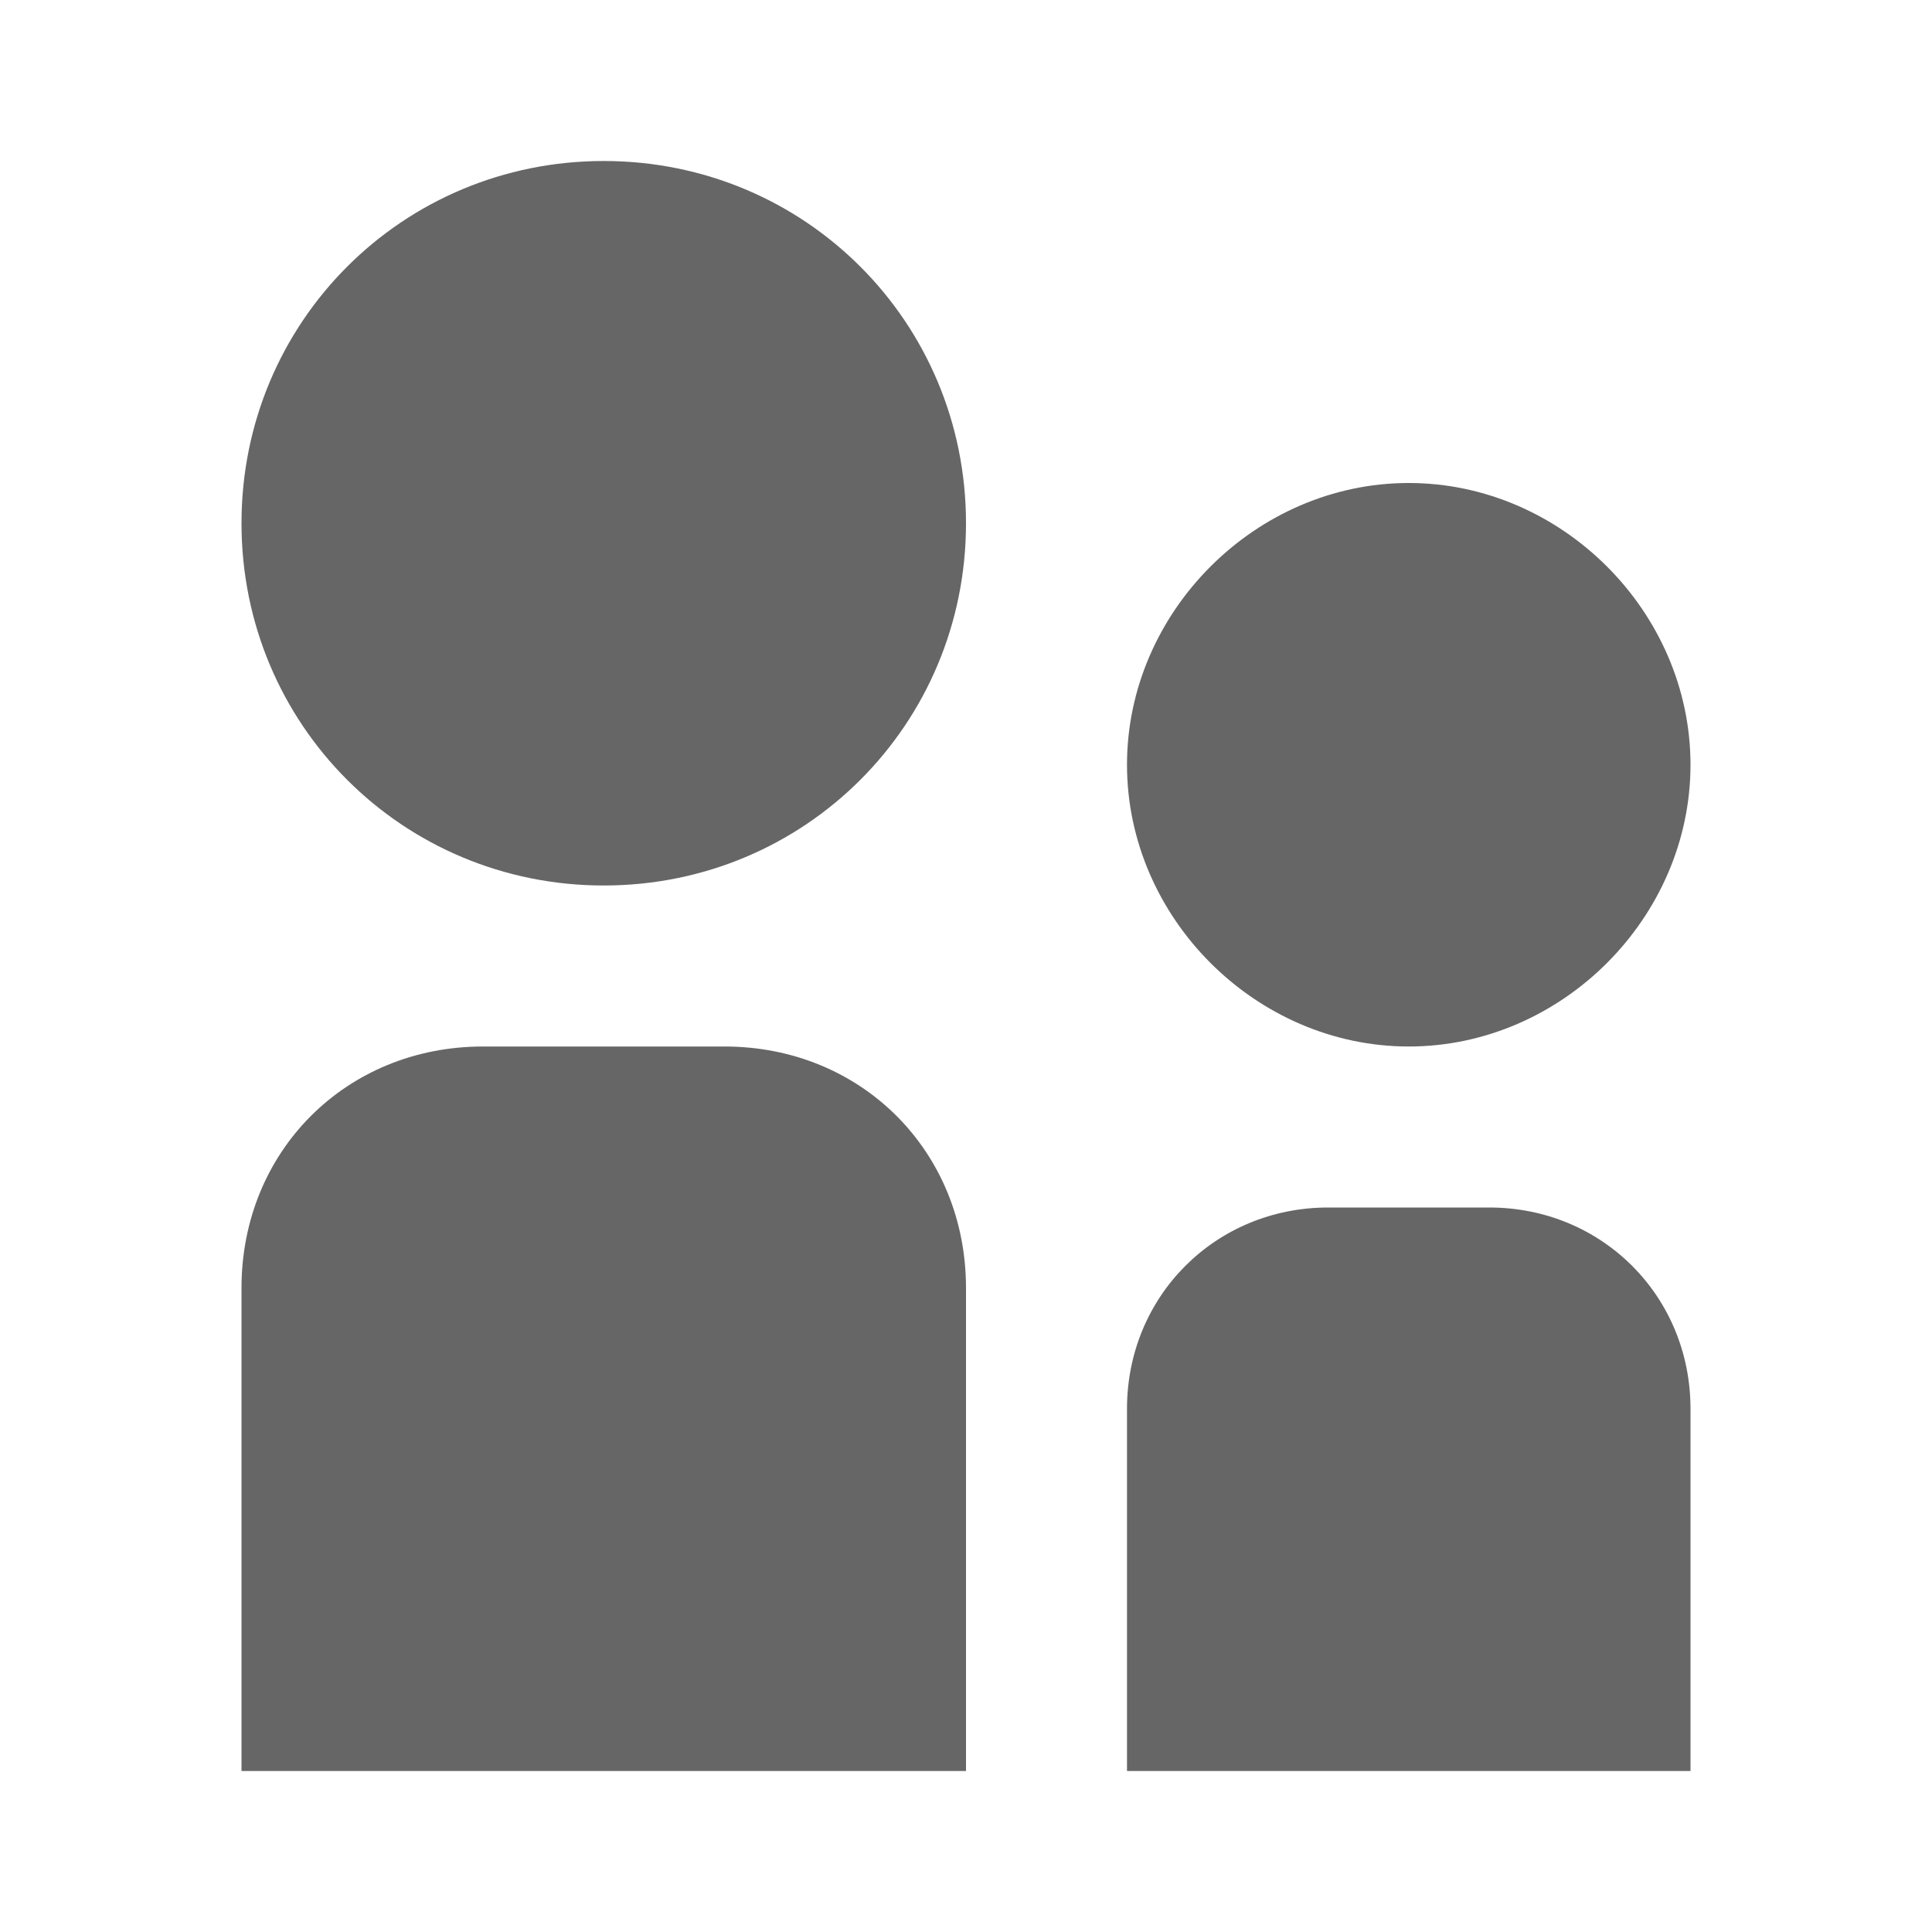
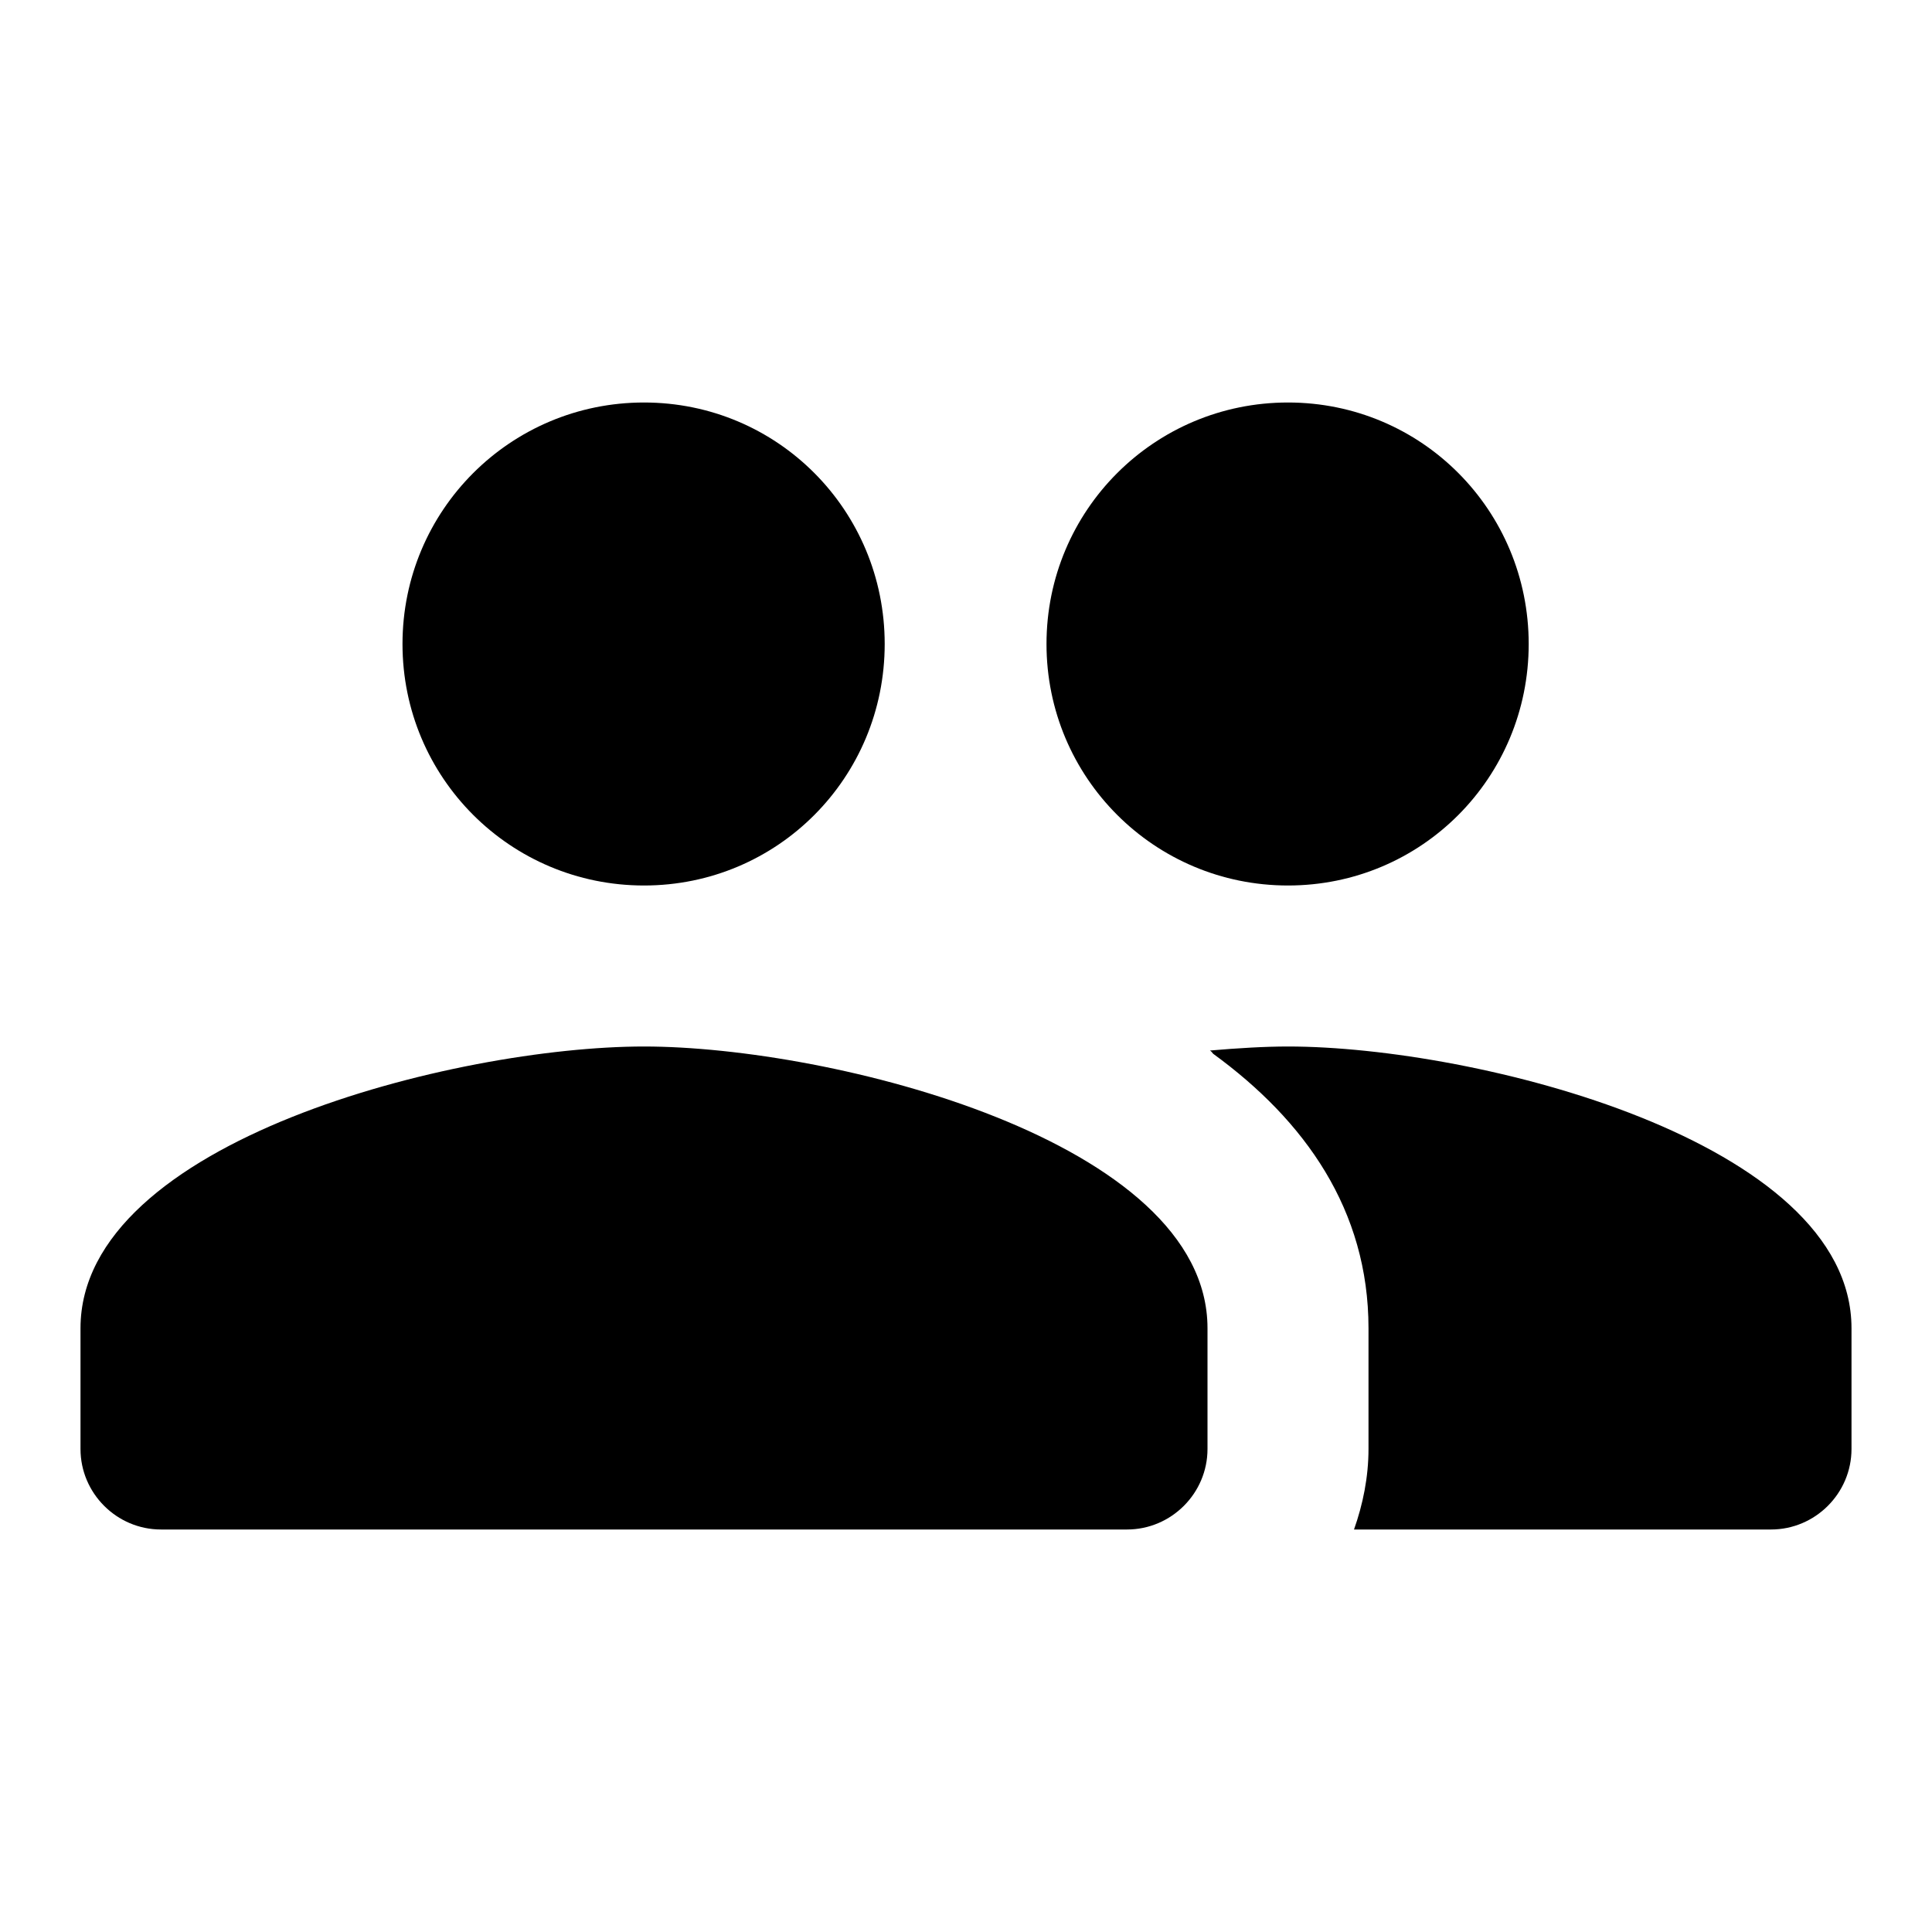
- <svg xmlns="http://www.w3.org/2000/svg" height="24" width="24" fill="rgba(0,0,0,0.6)">
-   <path d="m12 16v6h-9v-6c0-1.7 1.3-3 3-3h3c1.7 0 3 1.3 3 3zm5.5-3c1.9 0 3.5-1.6 3.5-3.5s-1.6-3.5-3.5-3.5-3.5 1.6-3.5 3.5 1.6 3.5 3.5 3.5zm1 2h-2c-1.4 0-2.5 1.1-2.5 2.5v4.5h7v-4.5c0-1.4-1.1-2.5-2.5-2.5zm-11-13c-2.5 0-4.5 2-4.5 4.5s2 4.5 4.5 4.5 4.5-2 4.5-4.5-2-4.5-4.5-4.5z" />
+ <svg xmlns="http://www.w3.org/2000/svg" height="24px" viewBox="0 0 24 24" width="24px" fill="#000000">
+   <path d="M0 0h24v24H0V0z" fill="none" />
+   <path d="M16 11c1.66 0 2.99-1.34 2.99-3S17.66 5 16 5s-3 1.34-3 3 1.34 3 3 3zm-8 0c1.66 0 2.99-1.34 2.99-3S9.66 5 8 5 5 6.34 5 8s1.34 3 3 3zm0 2c-2.33 0-7 1.17-7 3.5V18c0 .55.45 1 1 1h12c.55 0 1-.45 1-1v-1.5c0-2.33-4.67-3.5-7-3.5zm8 0c-.29 0-.62.02-.97.05.02.01.03.03.04.04 1.14.83 1.93 1.94 1.93 3.41V18c0 .35-.07.69-.18 1H22c.55 0 1-.45 1-1v-1.5c0-2.33-4.67-3.5-7-3.5z" />
</svg>
